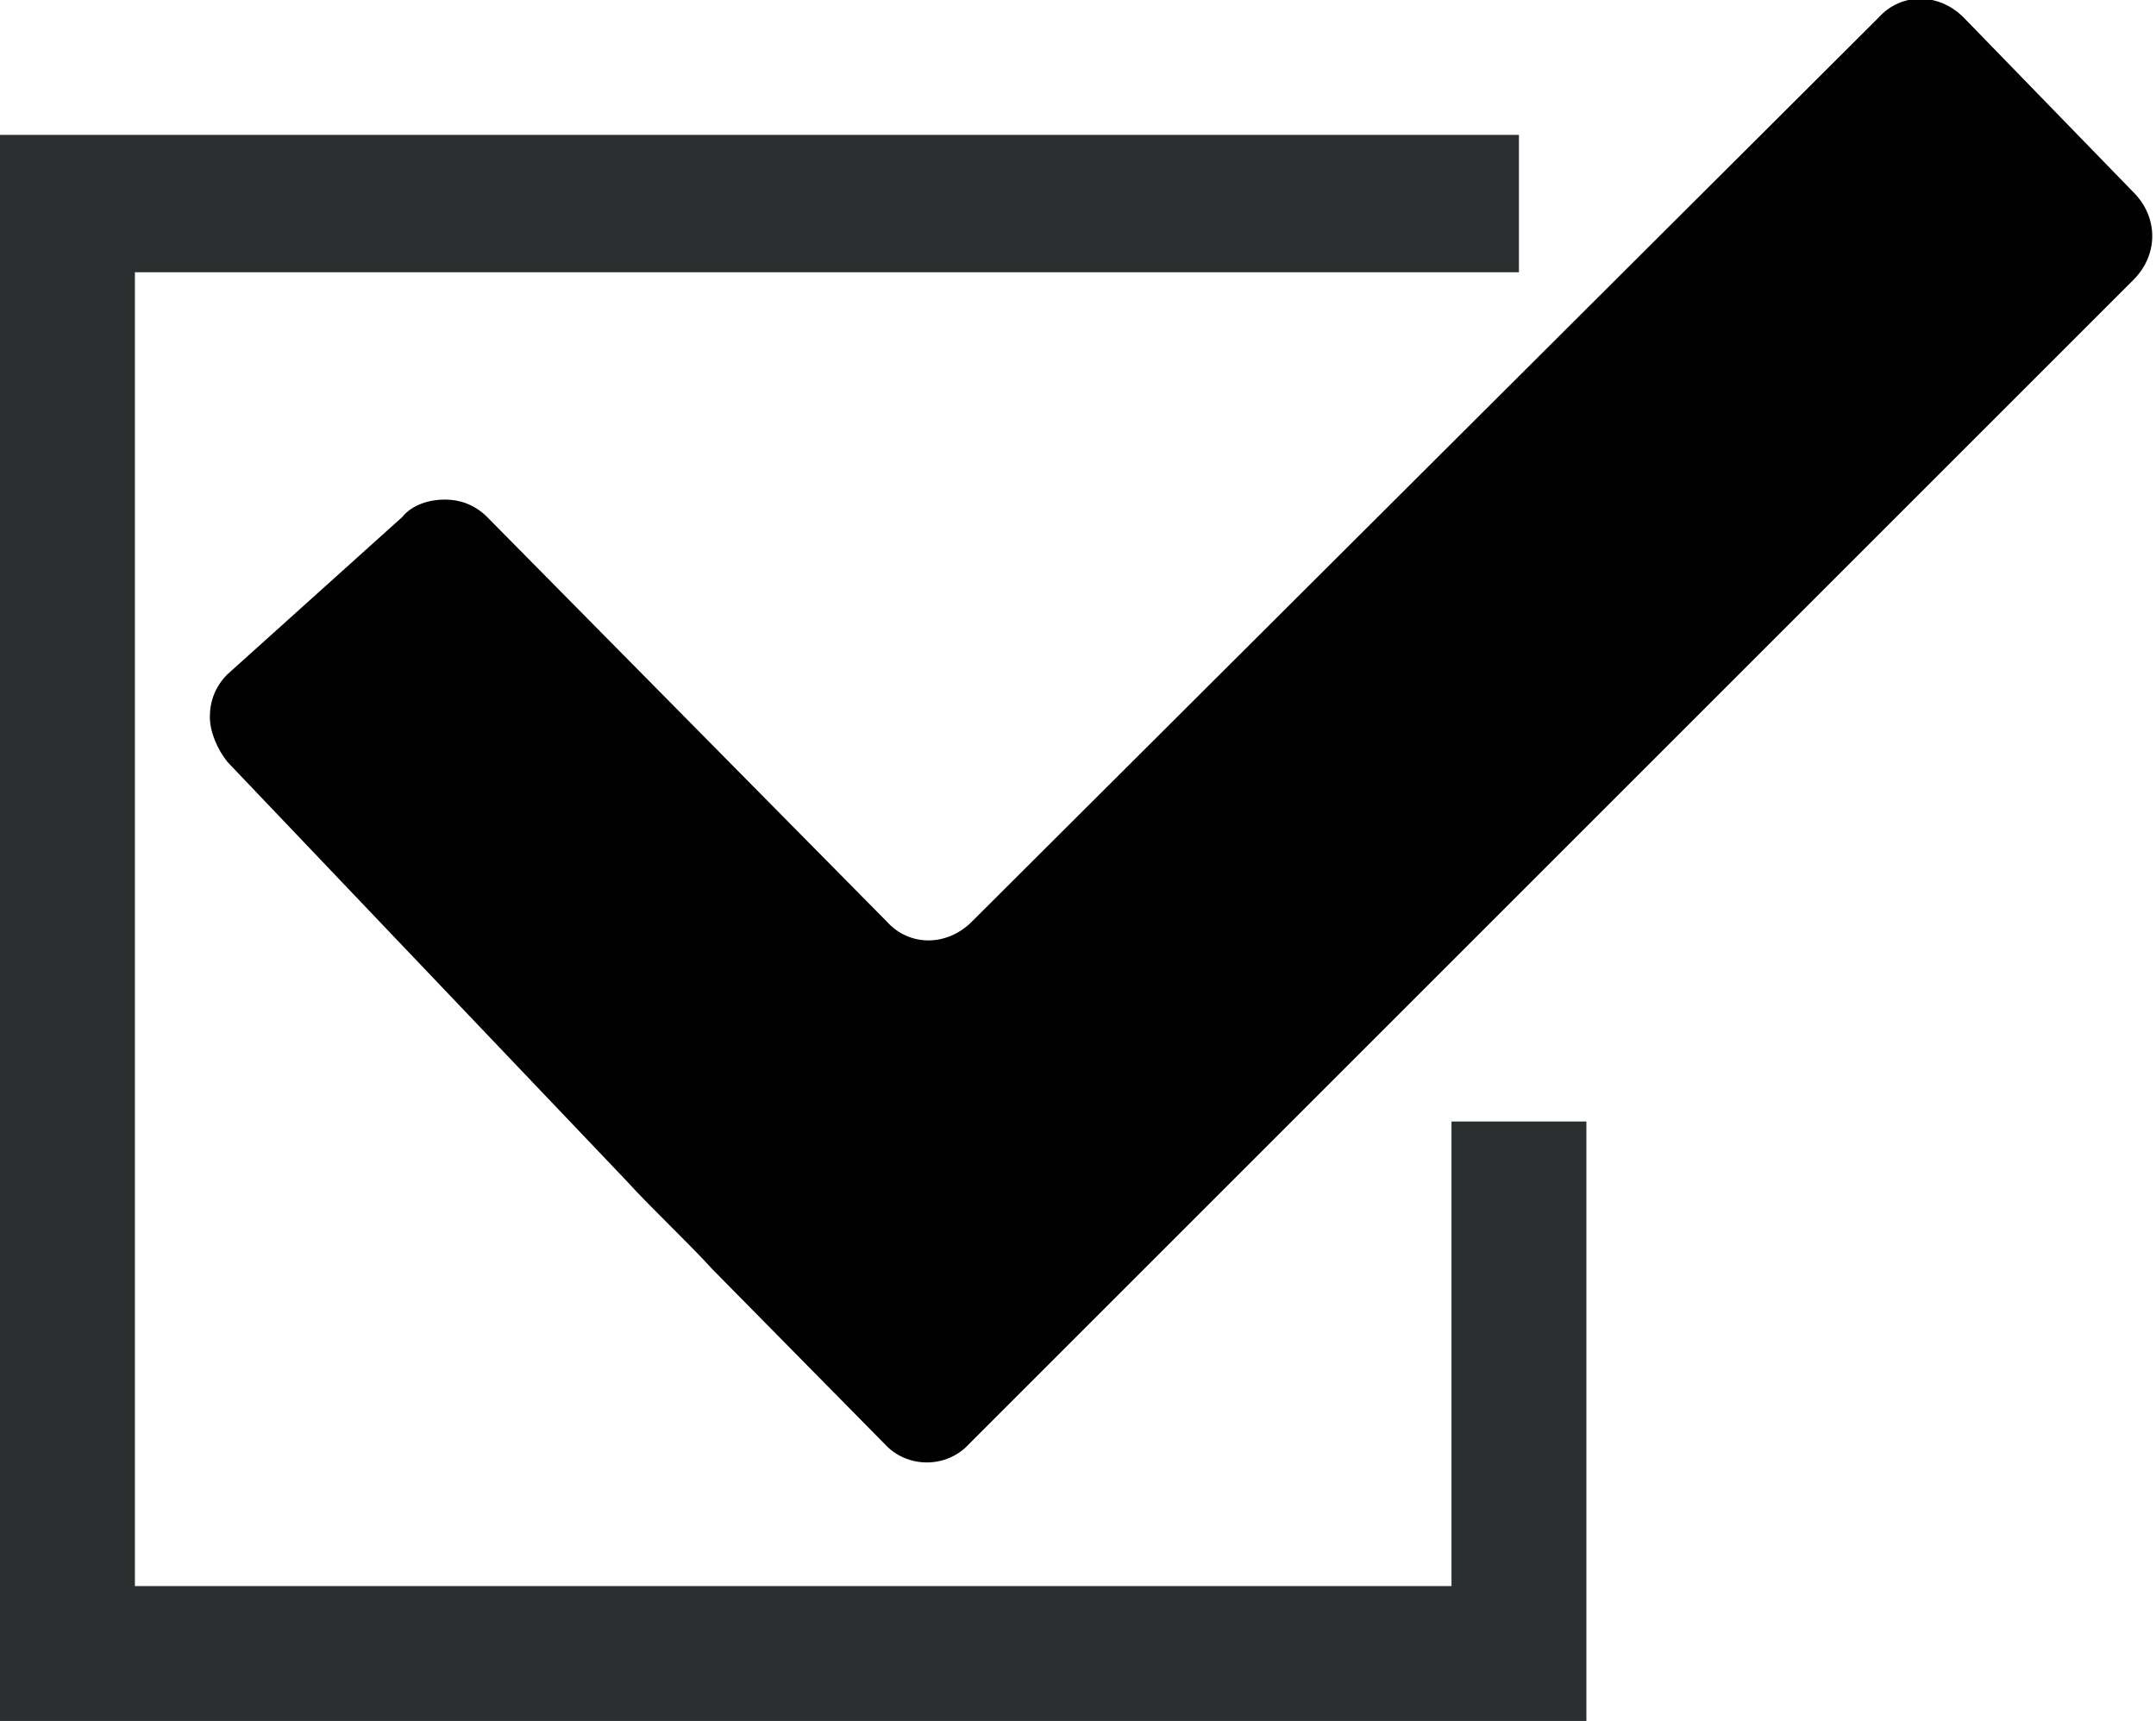
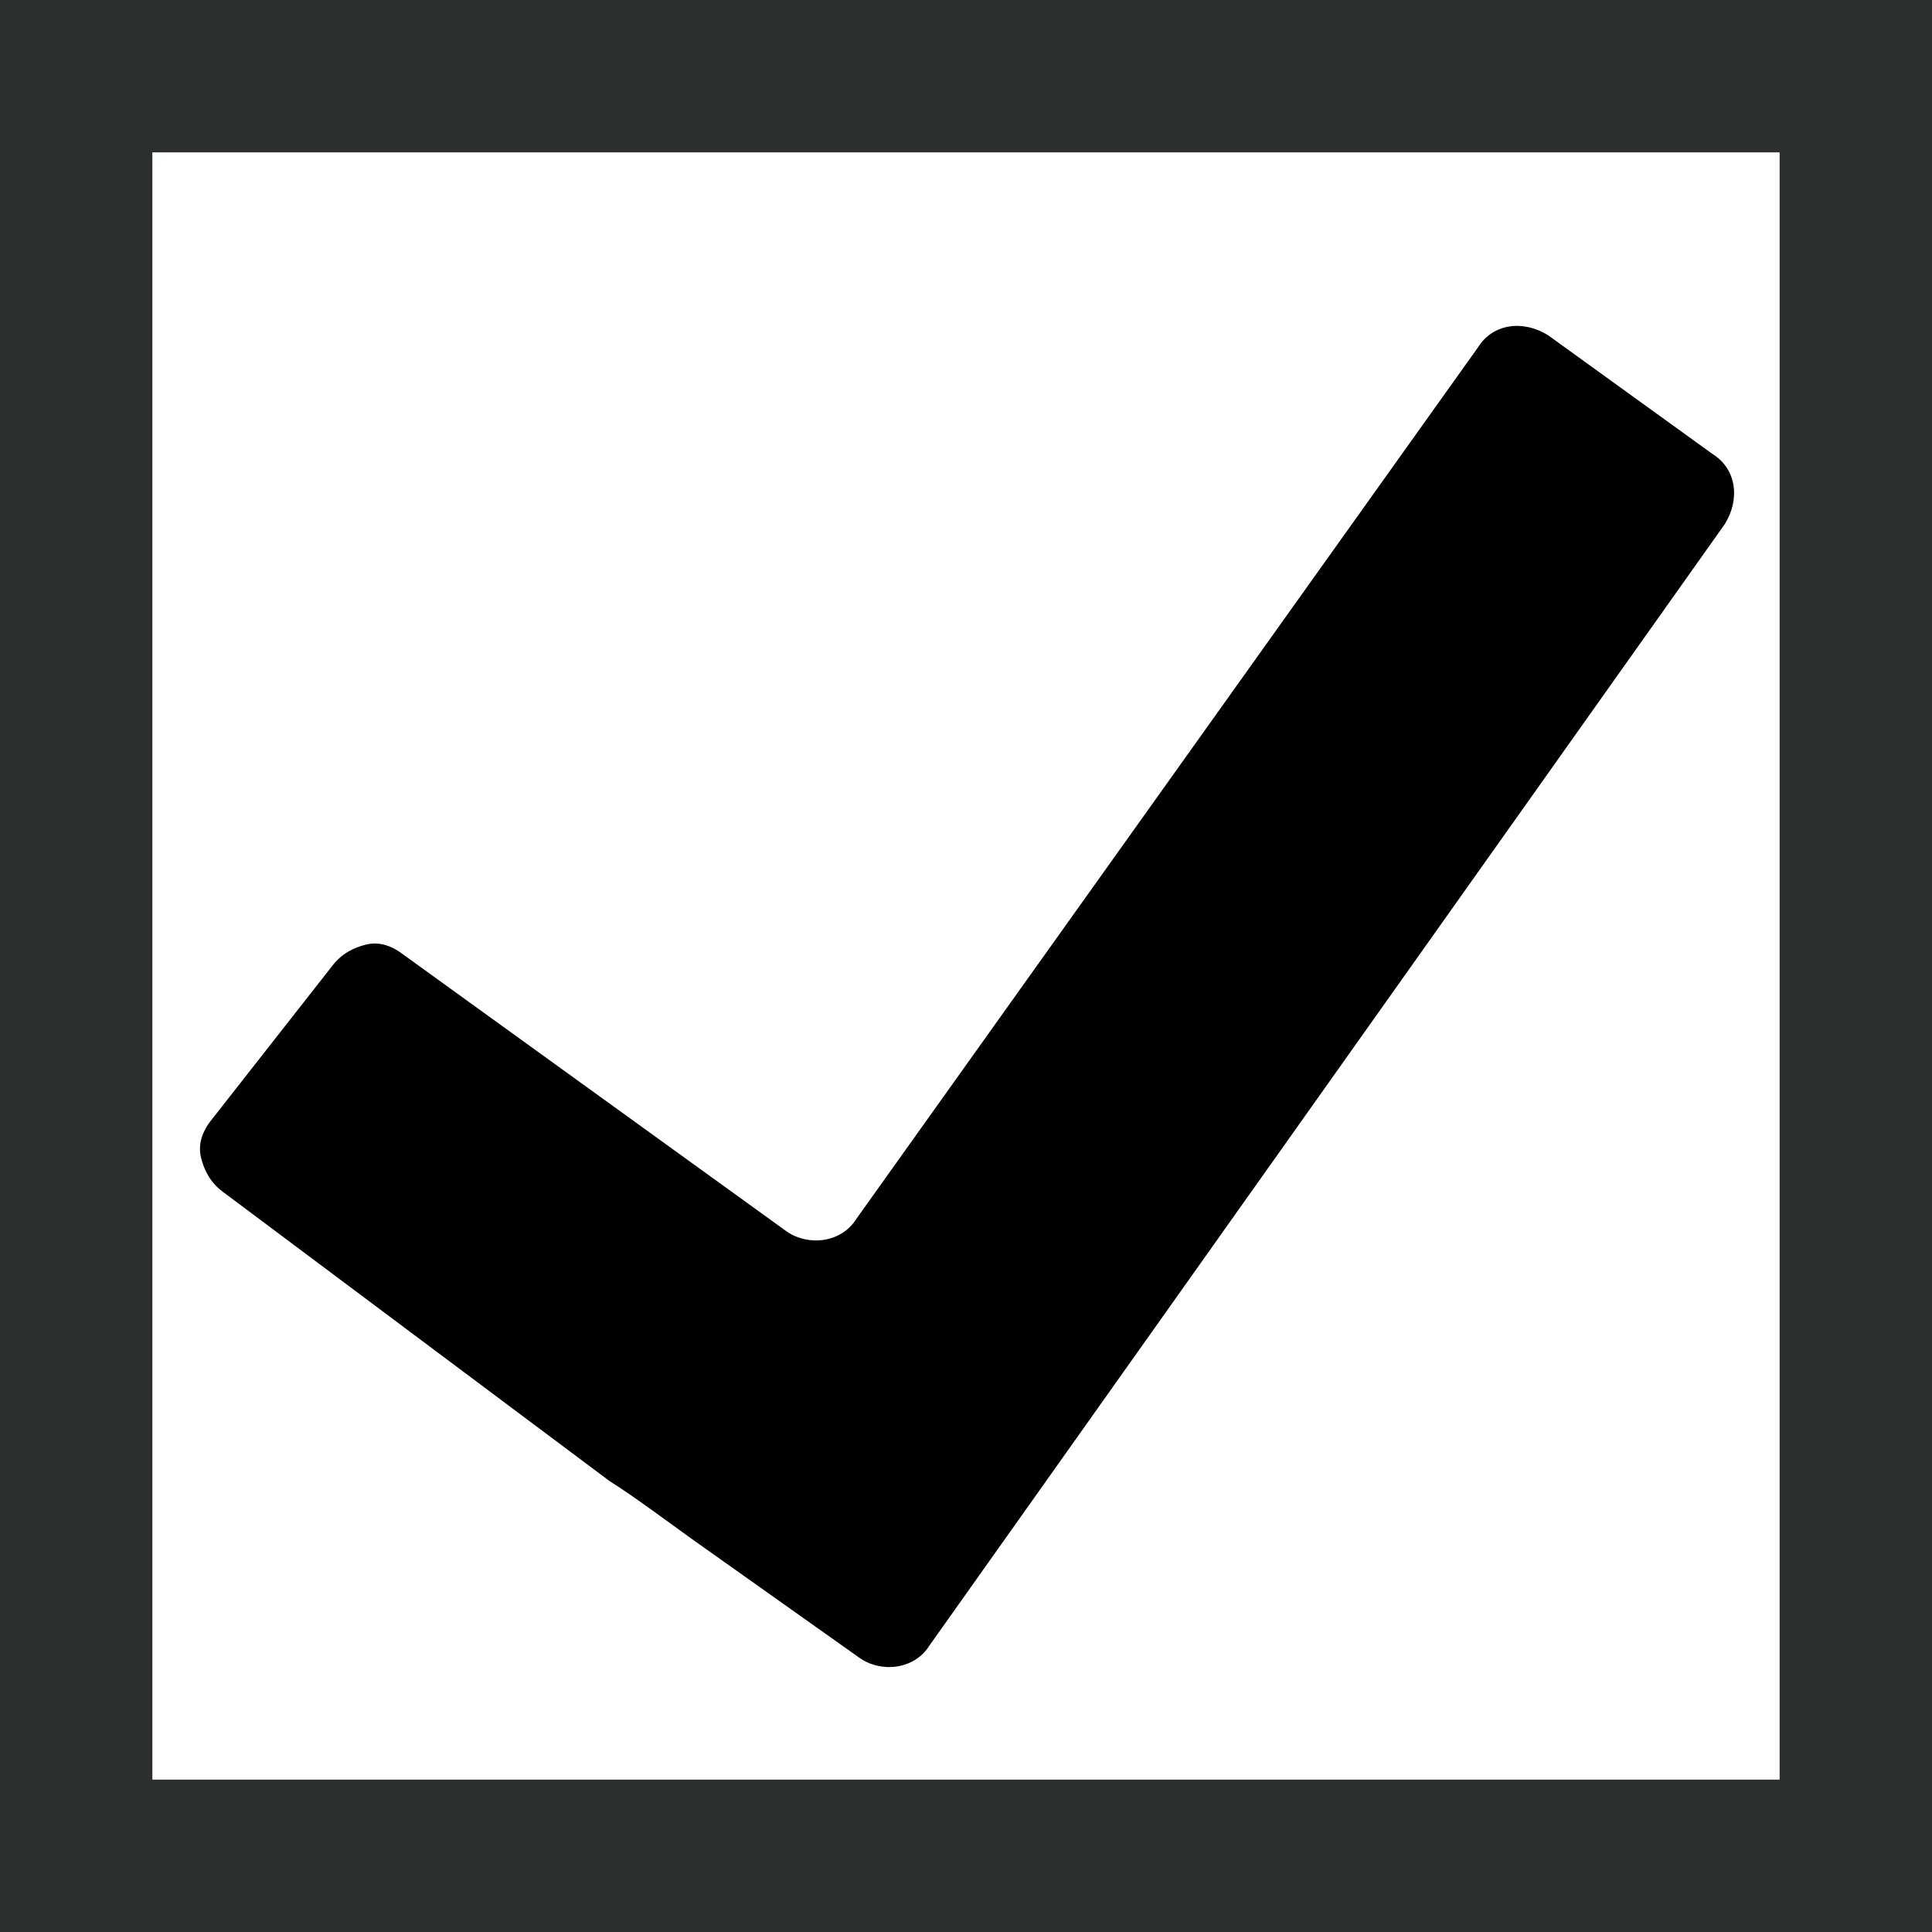
- <svg xmlns="http://www.w3.org/2000/svg" version="1.1" id="Layer_1" x="0px" y="0px" viewBox="0 0 86.3 68.9" enable-background="new 0 0 86.3 68.9" xml:space="preserve">
+ <svg xmlns="http://www.w3.org/2000/svg" version="1.1" id="Layer_1" x="0px" y="0px" viewBox="0 0 63.4 63.4" enable-background="new 0 0 63.4 63.4" xml:space="preserve">
+   <path fill="#2C2F30" d="M58.4,5v53.4H5V5H58.4 M63.4,0h-5H5H0v5v53.4v5h5h53.4h5v-5V5V0L63.4,0z" />
  <g>
-     <path fill="#010101" d="M78.6,0.7c-1-1-2.5-1-3.4,0L38.9,36.9c-1,1-2.5,1-3.4,0L19.5,20.7c-0.5-0.5-1.1-0.7-1.7-0.7   c-0.6,0-1.3,0.2-1.7,0.7l-7,6.3c-0.5,0.5-0.7,1.1-0.7,1.7c0,0.6,0.3,1.3,0.7,1.8l16,16.8c0.9,1,2.5,2.5,3.4,3.5l6.9,7   c0.9,1,2.5,1,3.4,0l46.6-46.6c1-1,1-2.5,0-3.5L78.6,0.7z" />
-   </g>
-   <g>
-     <polygon fill="#2C2F30" points="63.5,68.9 0,68.9 0,5.4 60.8,5.4 60.8,10.9 5.4,10.9 5.4,63.5 58.1,63.5 58.1,44.9 63.5,44.9  " />
+     <path fill="#010101" d="M50.8,11c-0.8-0.5-1.8-0.4-2.3,0.4L28.1,40c-0.5,0.8-1.6,0.9-2.3,0.4l-12.6-9.1c-0.4-0.3-0.8-0.4-1.2-0.3   c-0.4,0.1-0.8,0.3-1.1,0.7l-4,5.1c-0.3,0.4-0.4,0.8-0.3,1.2c0.1,0.4,0.3,0.8,0.7,1.1L20,48.6c0.8,0.5,2,1.4,2.7,1.9l5.5,3.9   c0.7,0.5,1.8,0.4,2.3-0.4l26.1-36.8c0.5-0.8,0.4-1.8-0.4-2.3L50.8,11z" />
  </g>
</svg>
